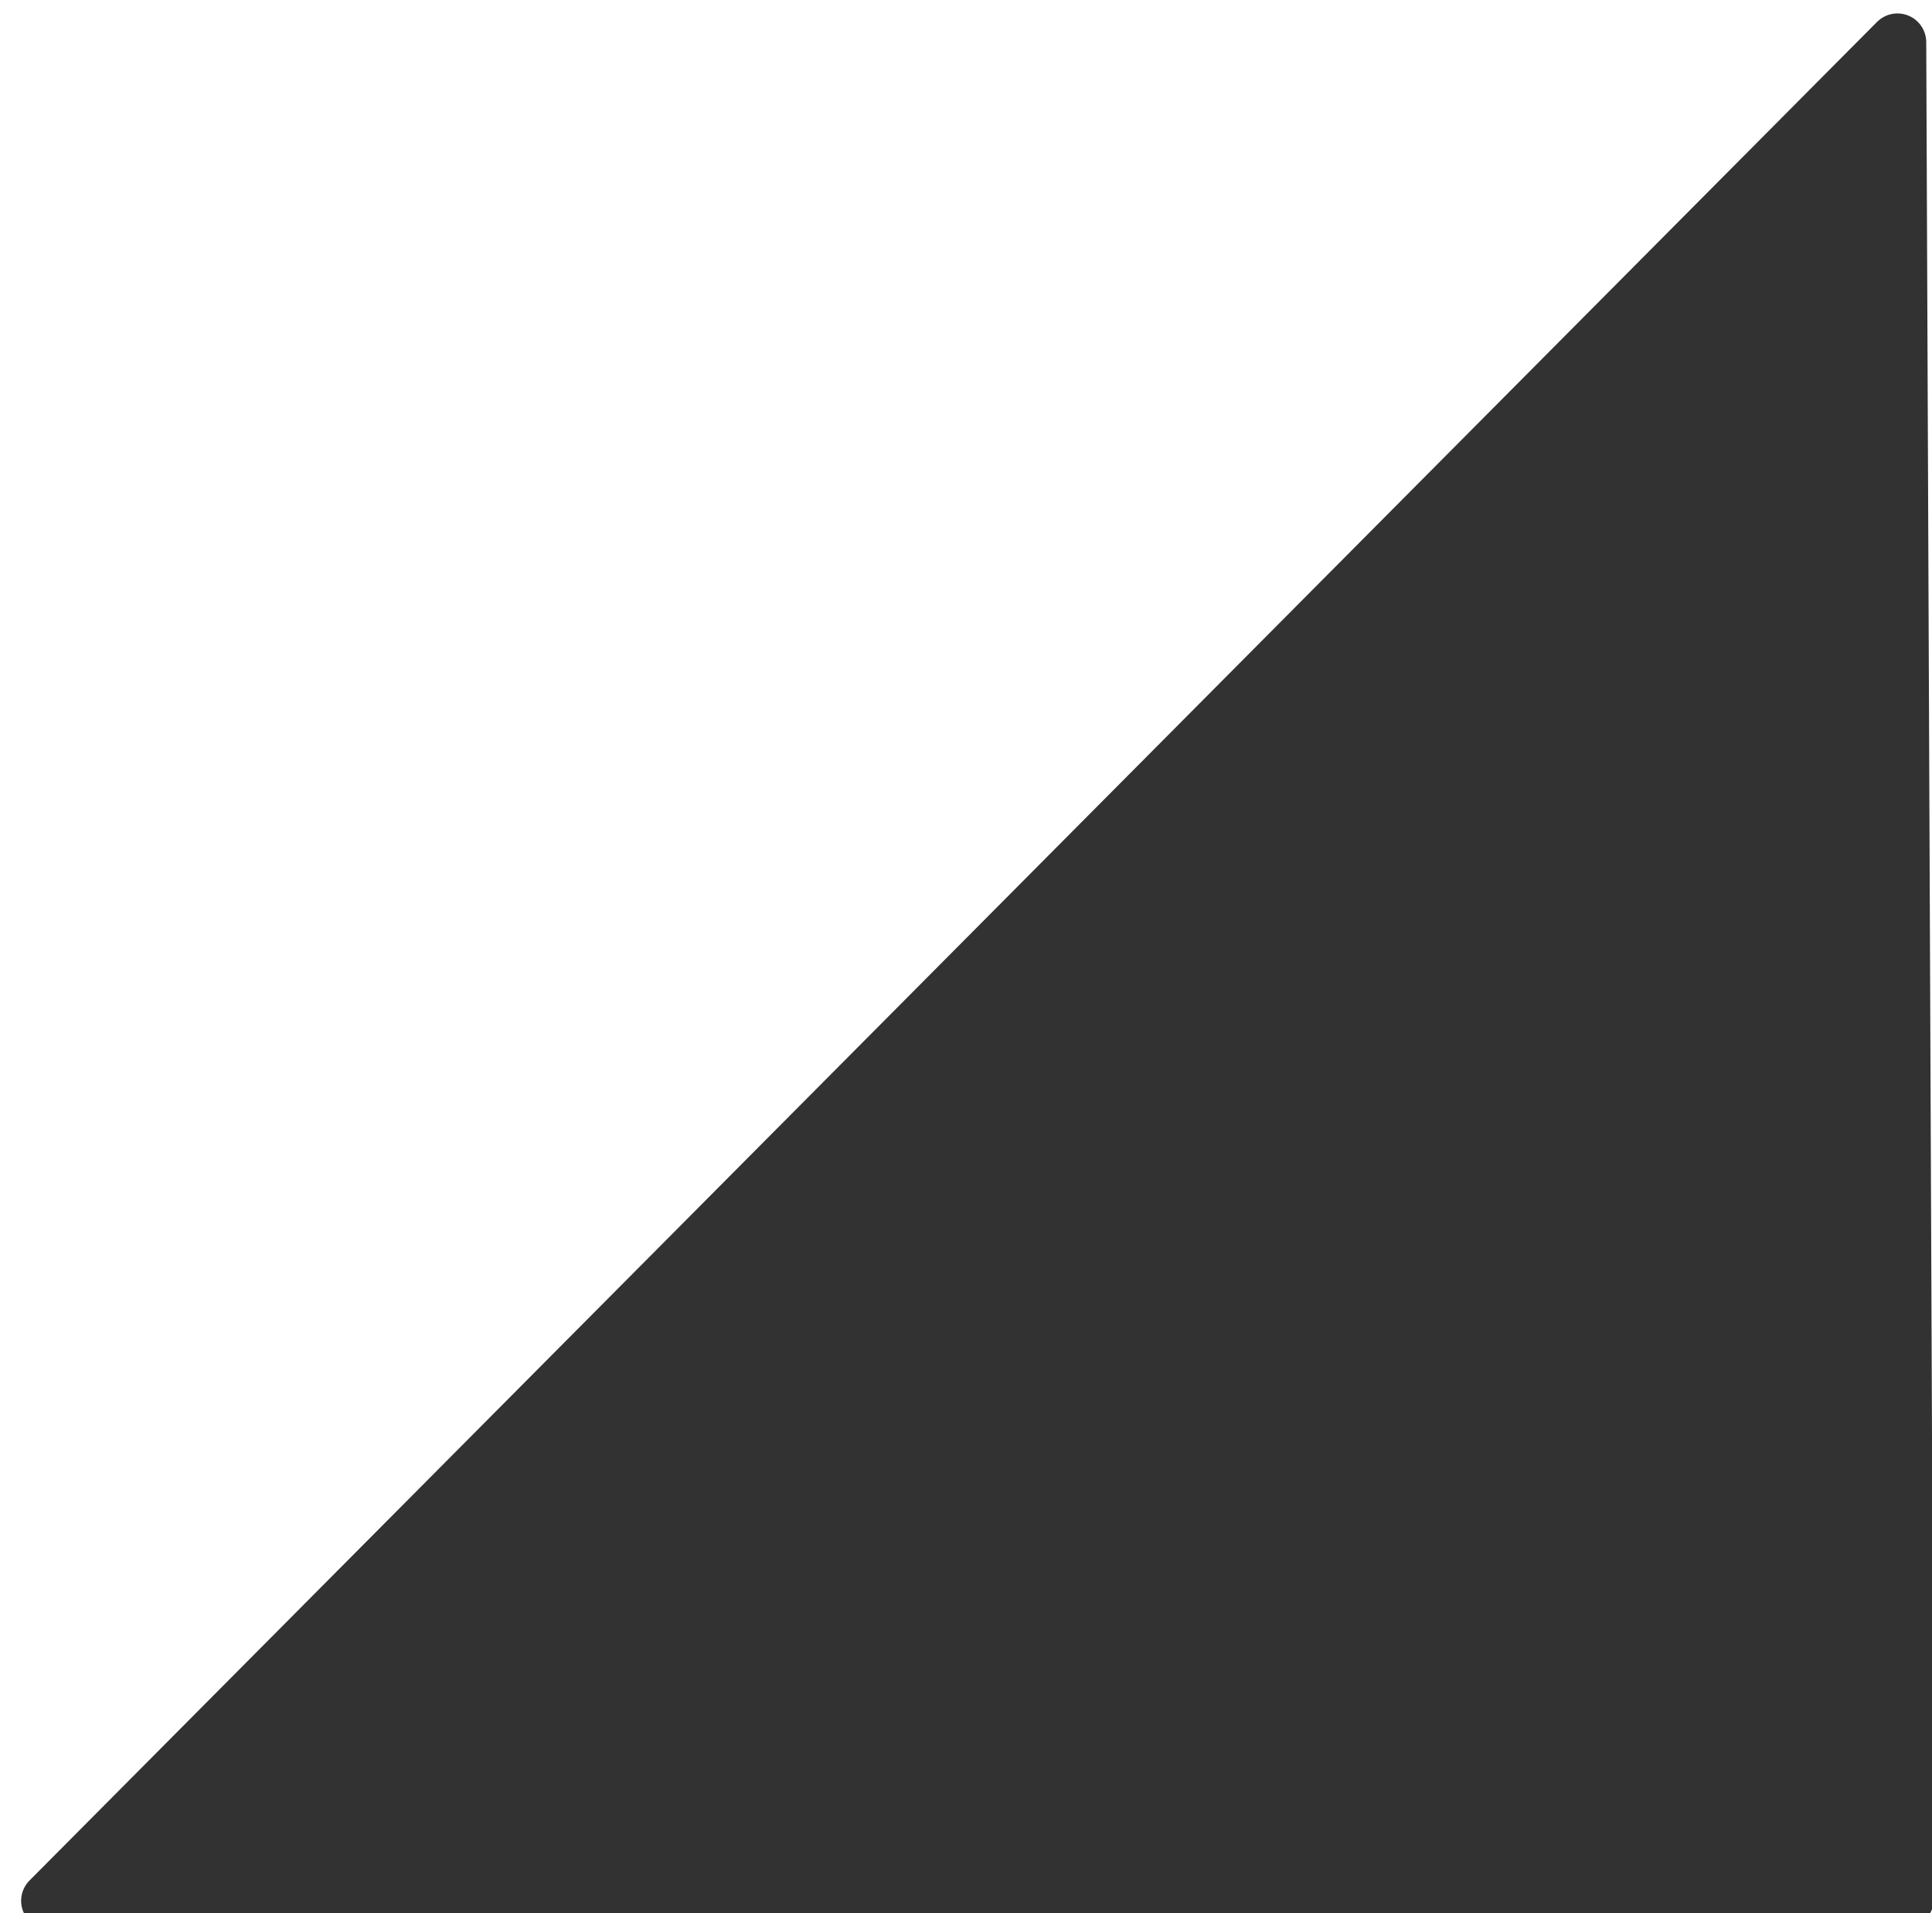
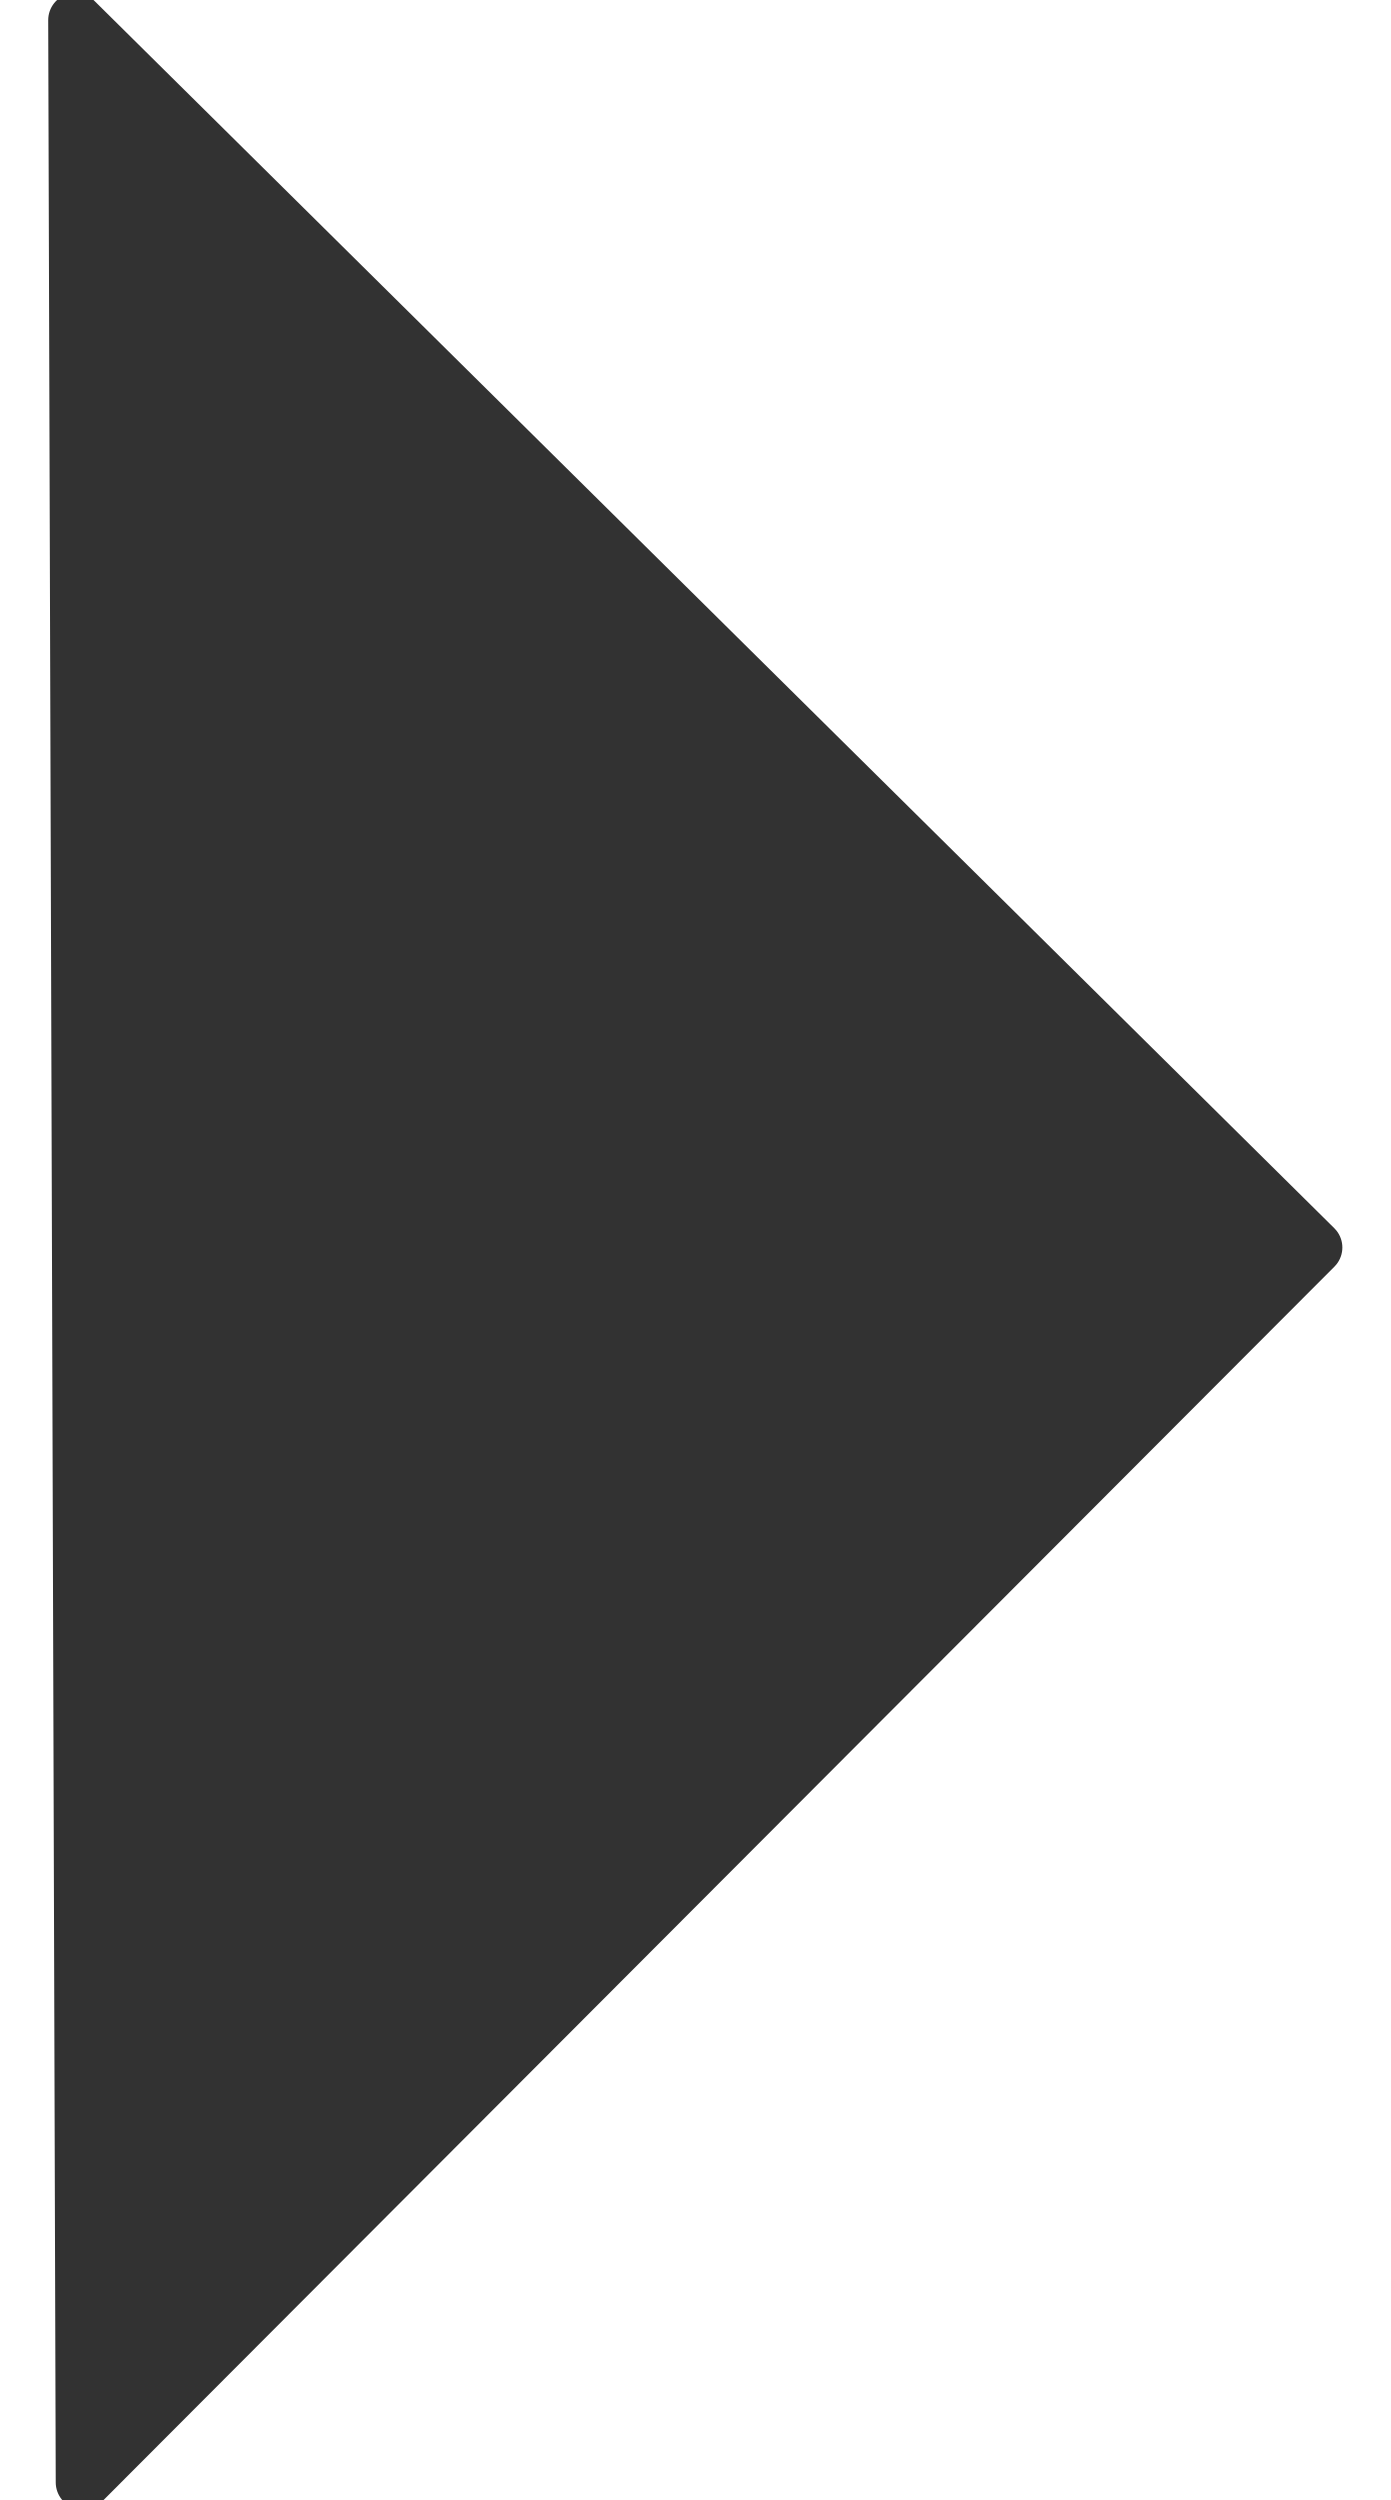
- <svg xmlns="http://www.w3.org/2000/svg" version="1.1" id="Layer_1" x="0px" y="0px" viewBox="0 0 100.6 99.6" style="enable-background:new 0 0 100.6 99.6;" xml:space="preserve">
-   <polygon style="fill:#323232;stroke:#323232;stroke-width:3;stroke-linecap:round;stroke-linejoin:round;stroke-miterlimit:10;" points="  98.8,2.2 99.2,98.9 2.6,99 " />
+ <svg xmlns="http://www.w3.org/2000/svg" version="1.1" id="Layer_1" x="0px" y="0px" viewBox="0 0 55.4 99.6" style="enable-background:new 0 0 55.4 99.6;" xml:space="preserve">
+   <polygon style="fill:#323232;stroke:#323232;stroke-width:2.159;stroke-linecap:round;stroke-linejoin:round;stroke-miterlimit:10;" points="  3,0.8 52.4,49.7 3.3,98.9 " />
</svg>
